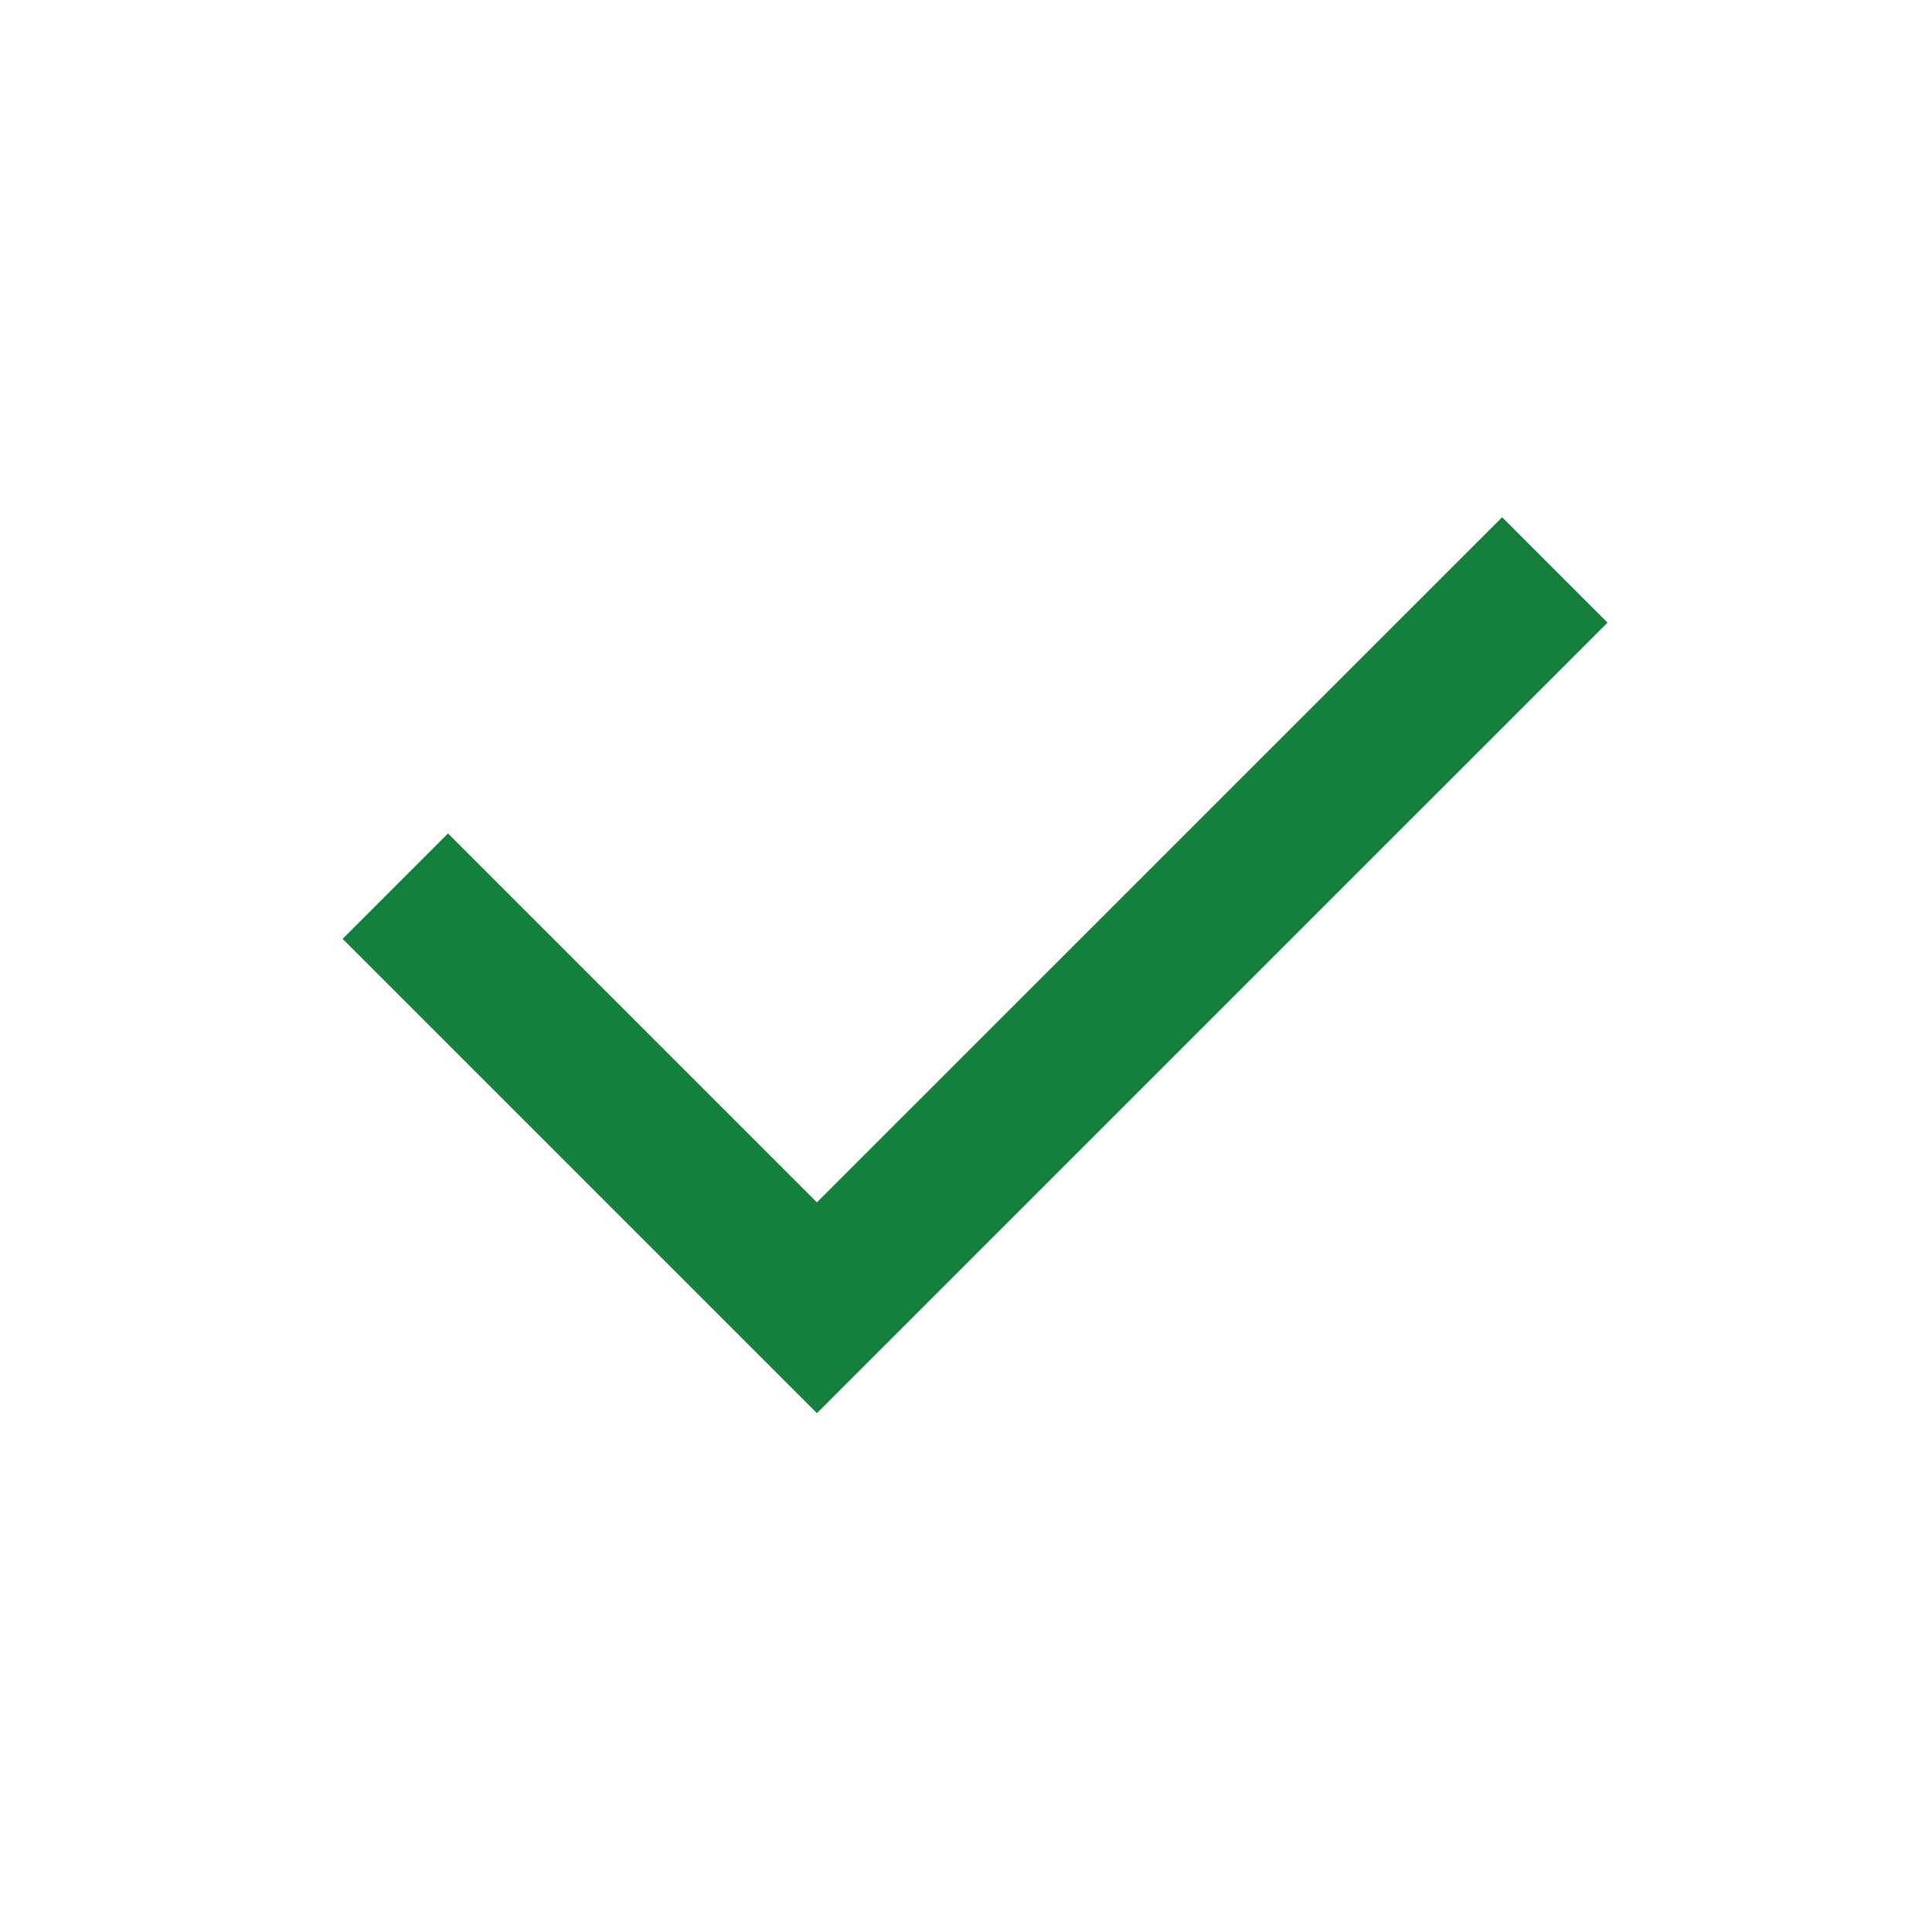
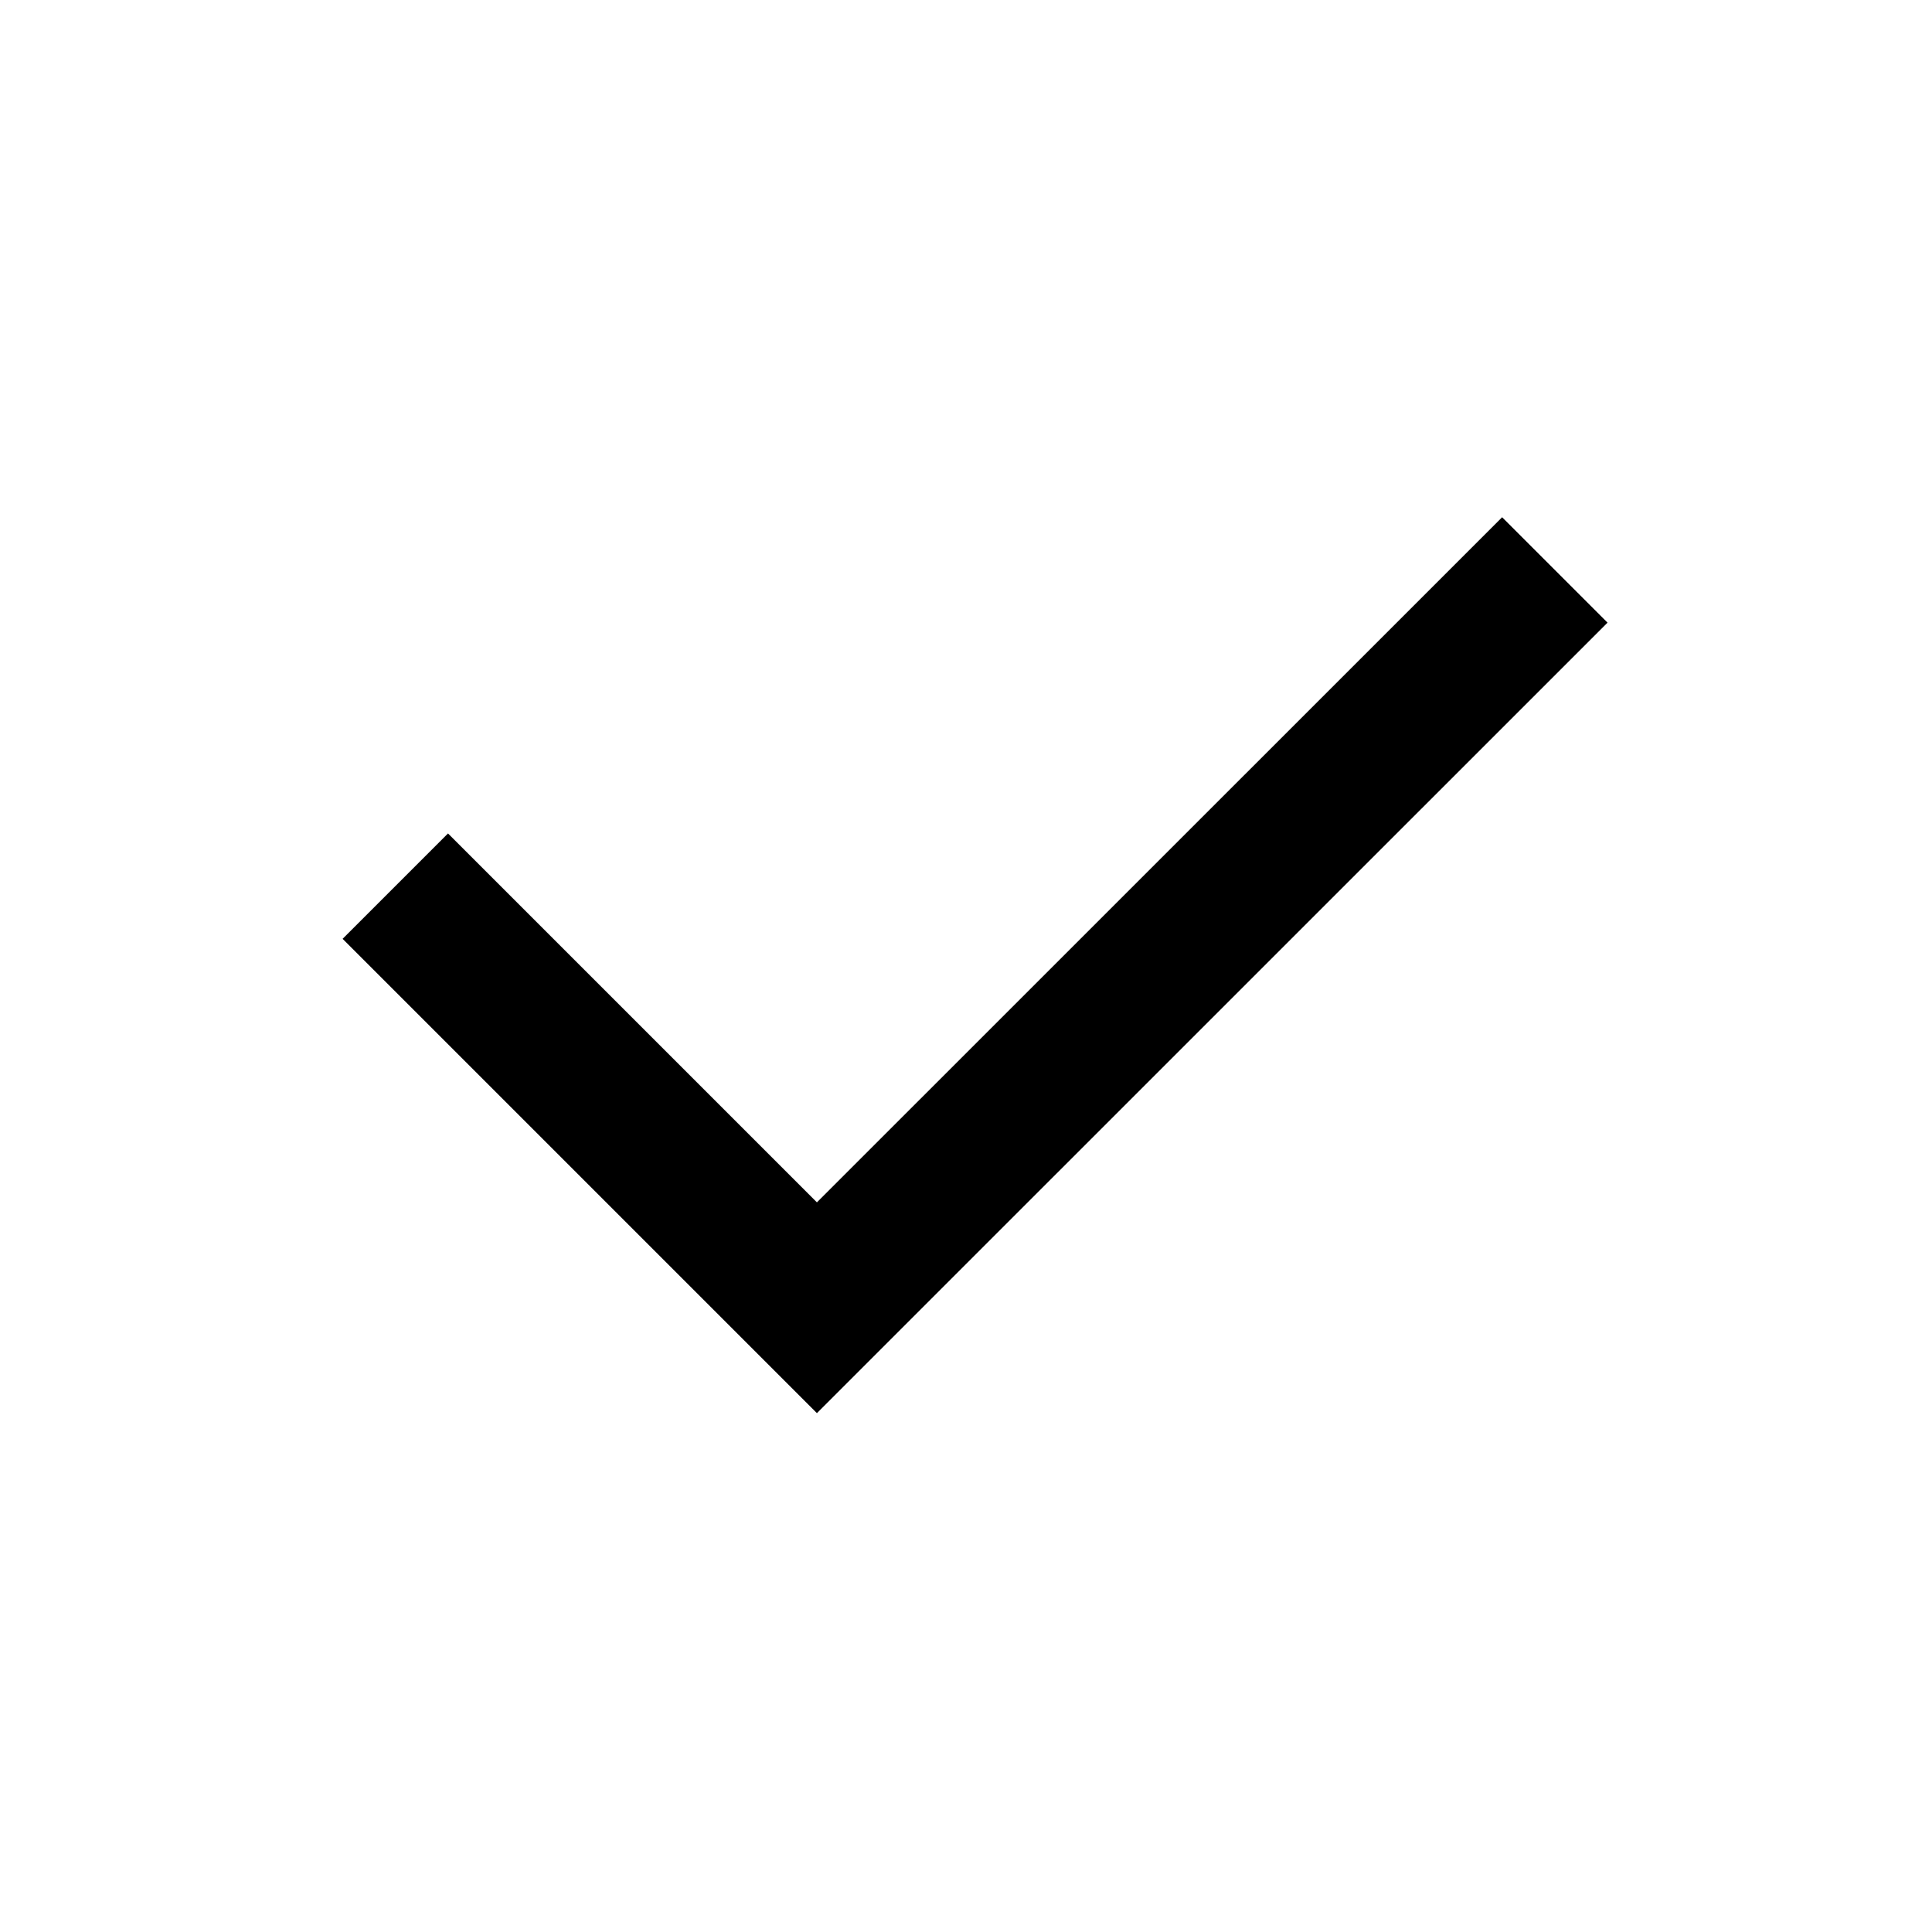
<svg xmlns="http://www.w3.org/2000/svg" width="18" height="18" viewBox="0 0 18 18" fill="none">
  <g id="check-line">
-     <path id="Vector" d="M7.611 11.202L13.995 4.819L14.977 5.801L7.611 13.166L3.192 8.747L4.174 7.765L7.611 11.202Z" fill="#15803D" />
+     <path id="Vector" d="M7.611 11.202L13.995 4.819L14.977 5.801L7.611 13.166L3.192 8.747L4.174 7.765L7.611 11.202Z" fill="currentColor" />
  </g>
</svg>
